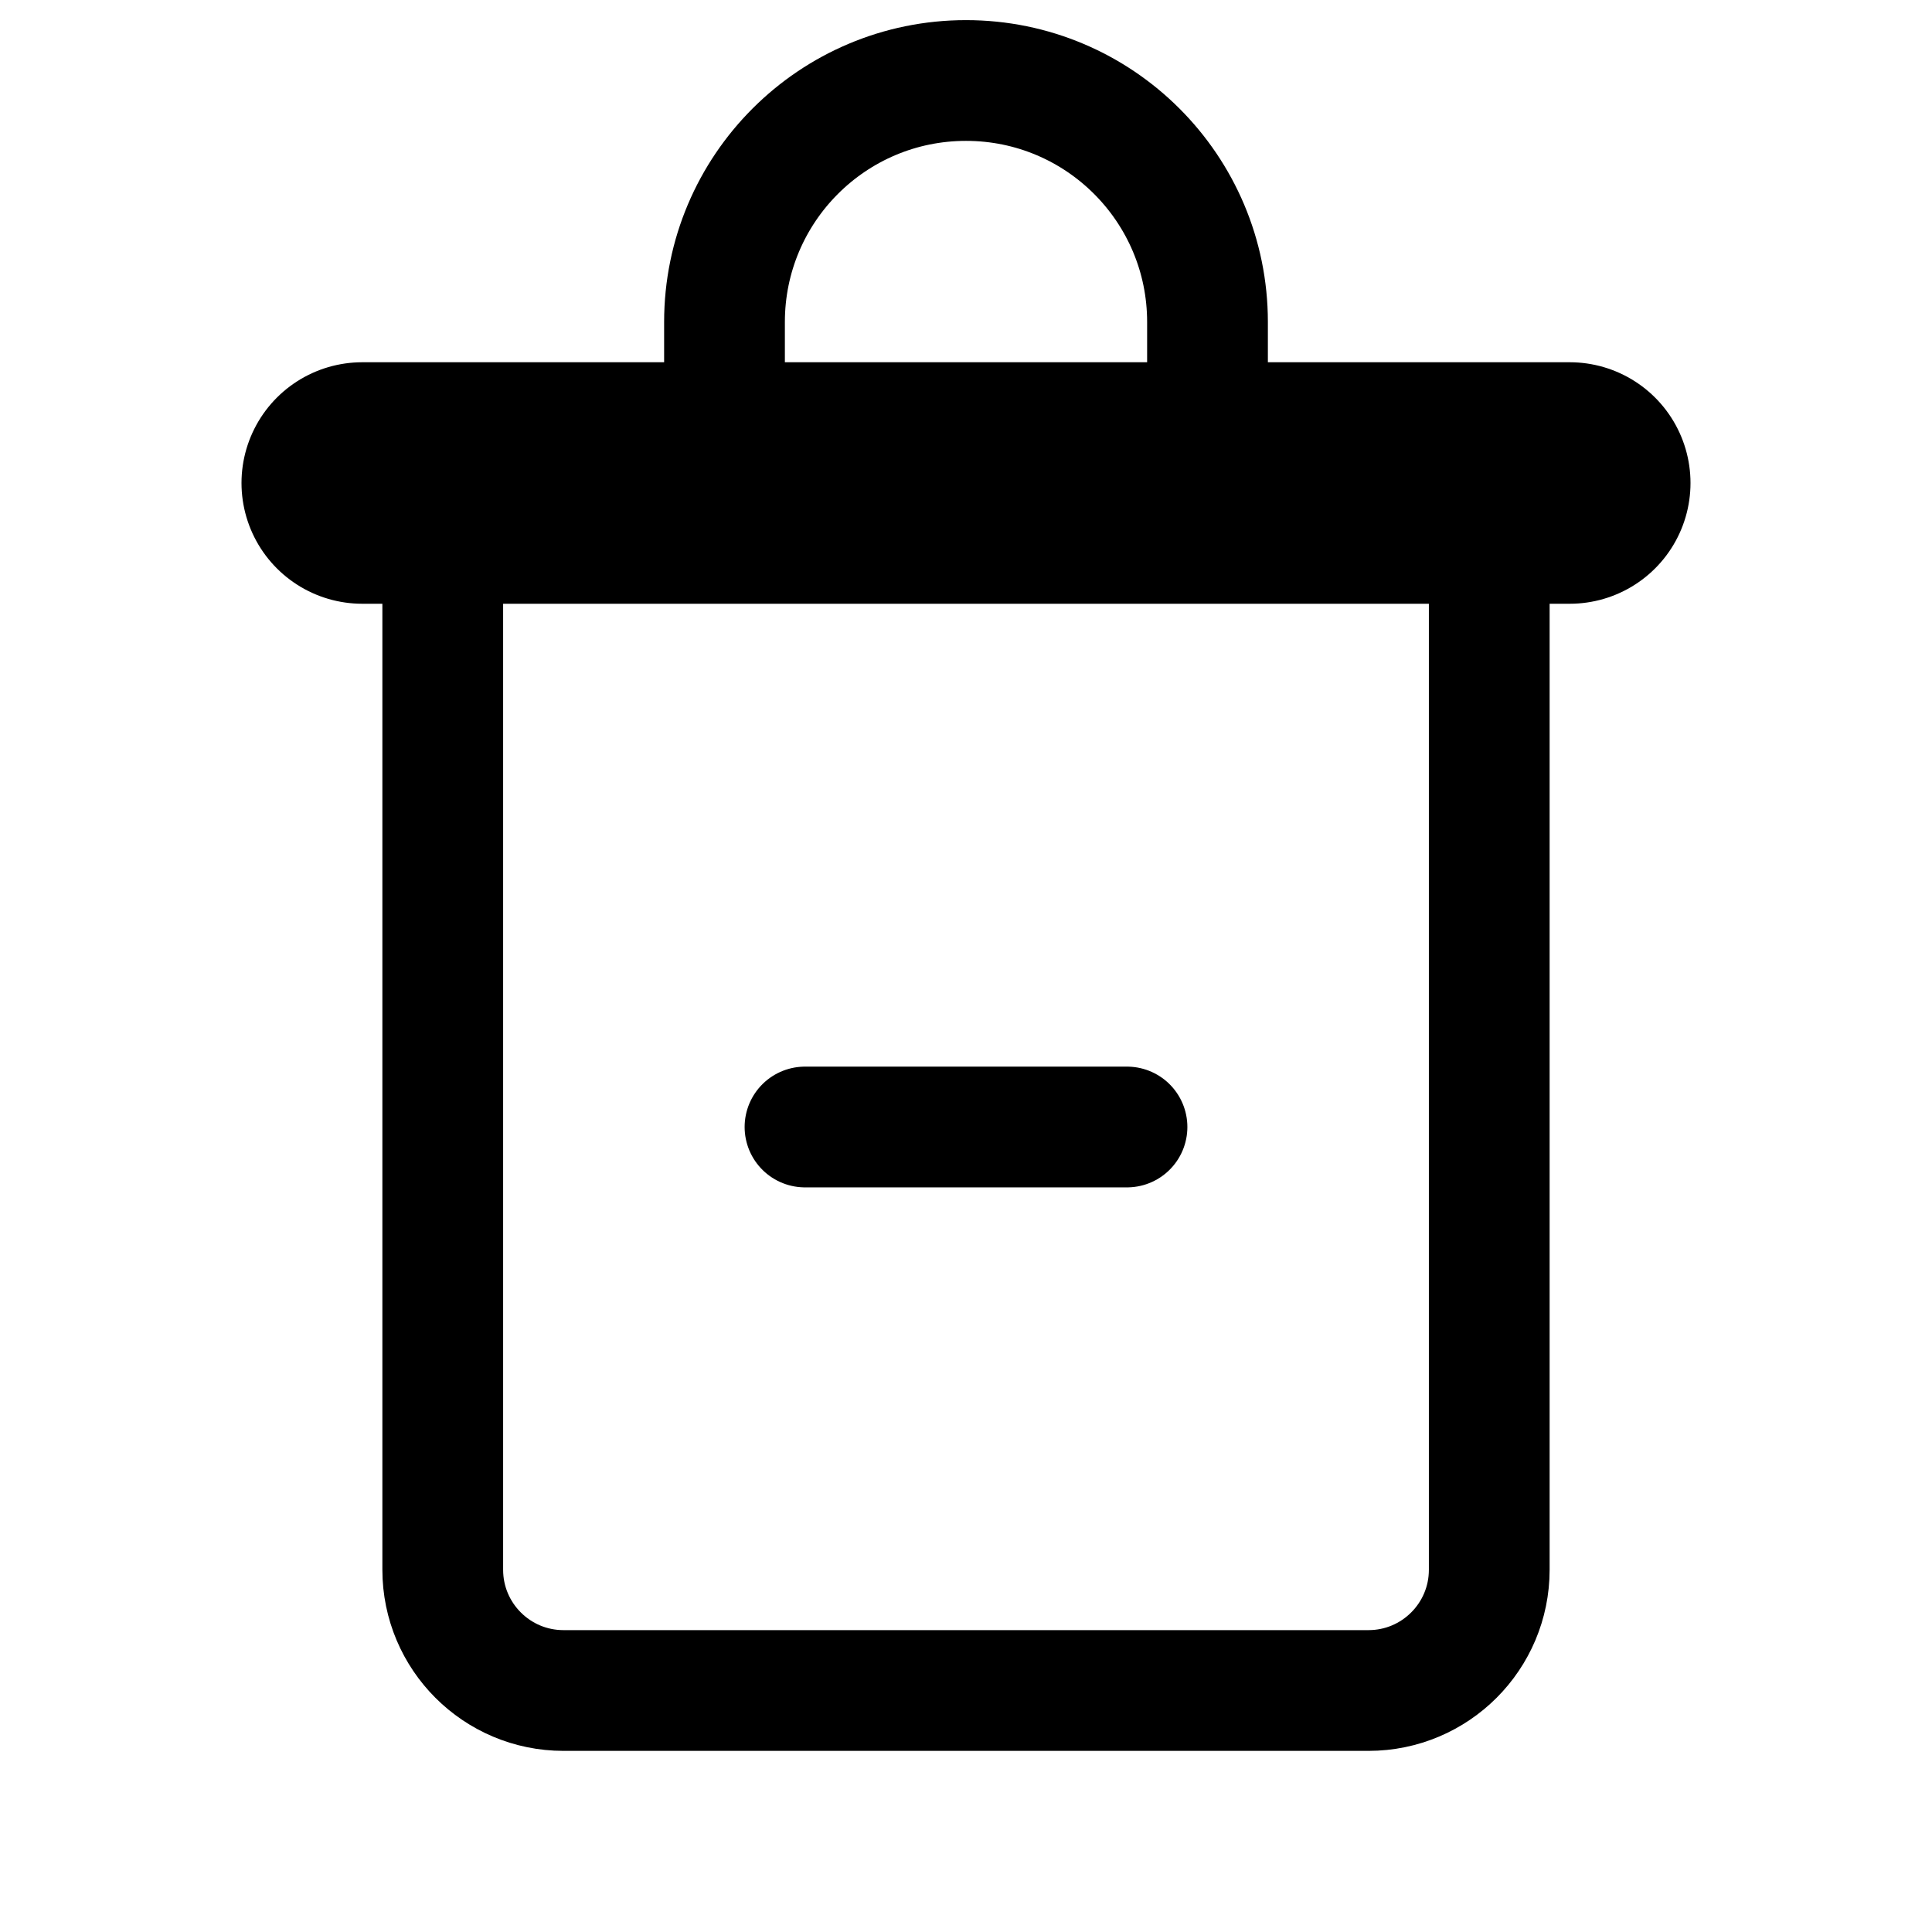
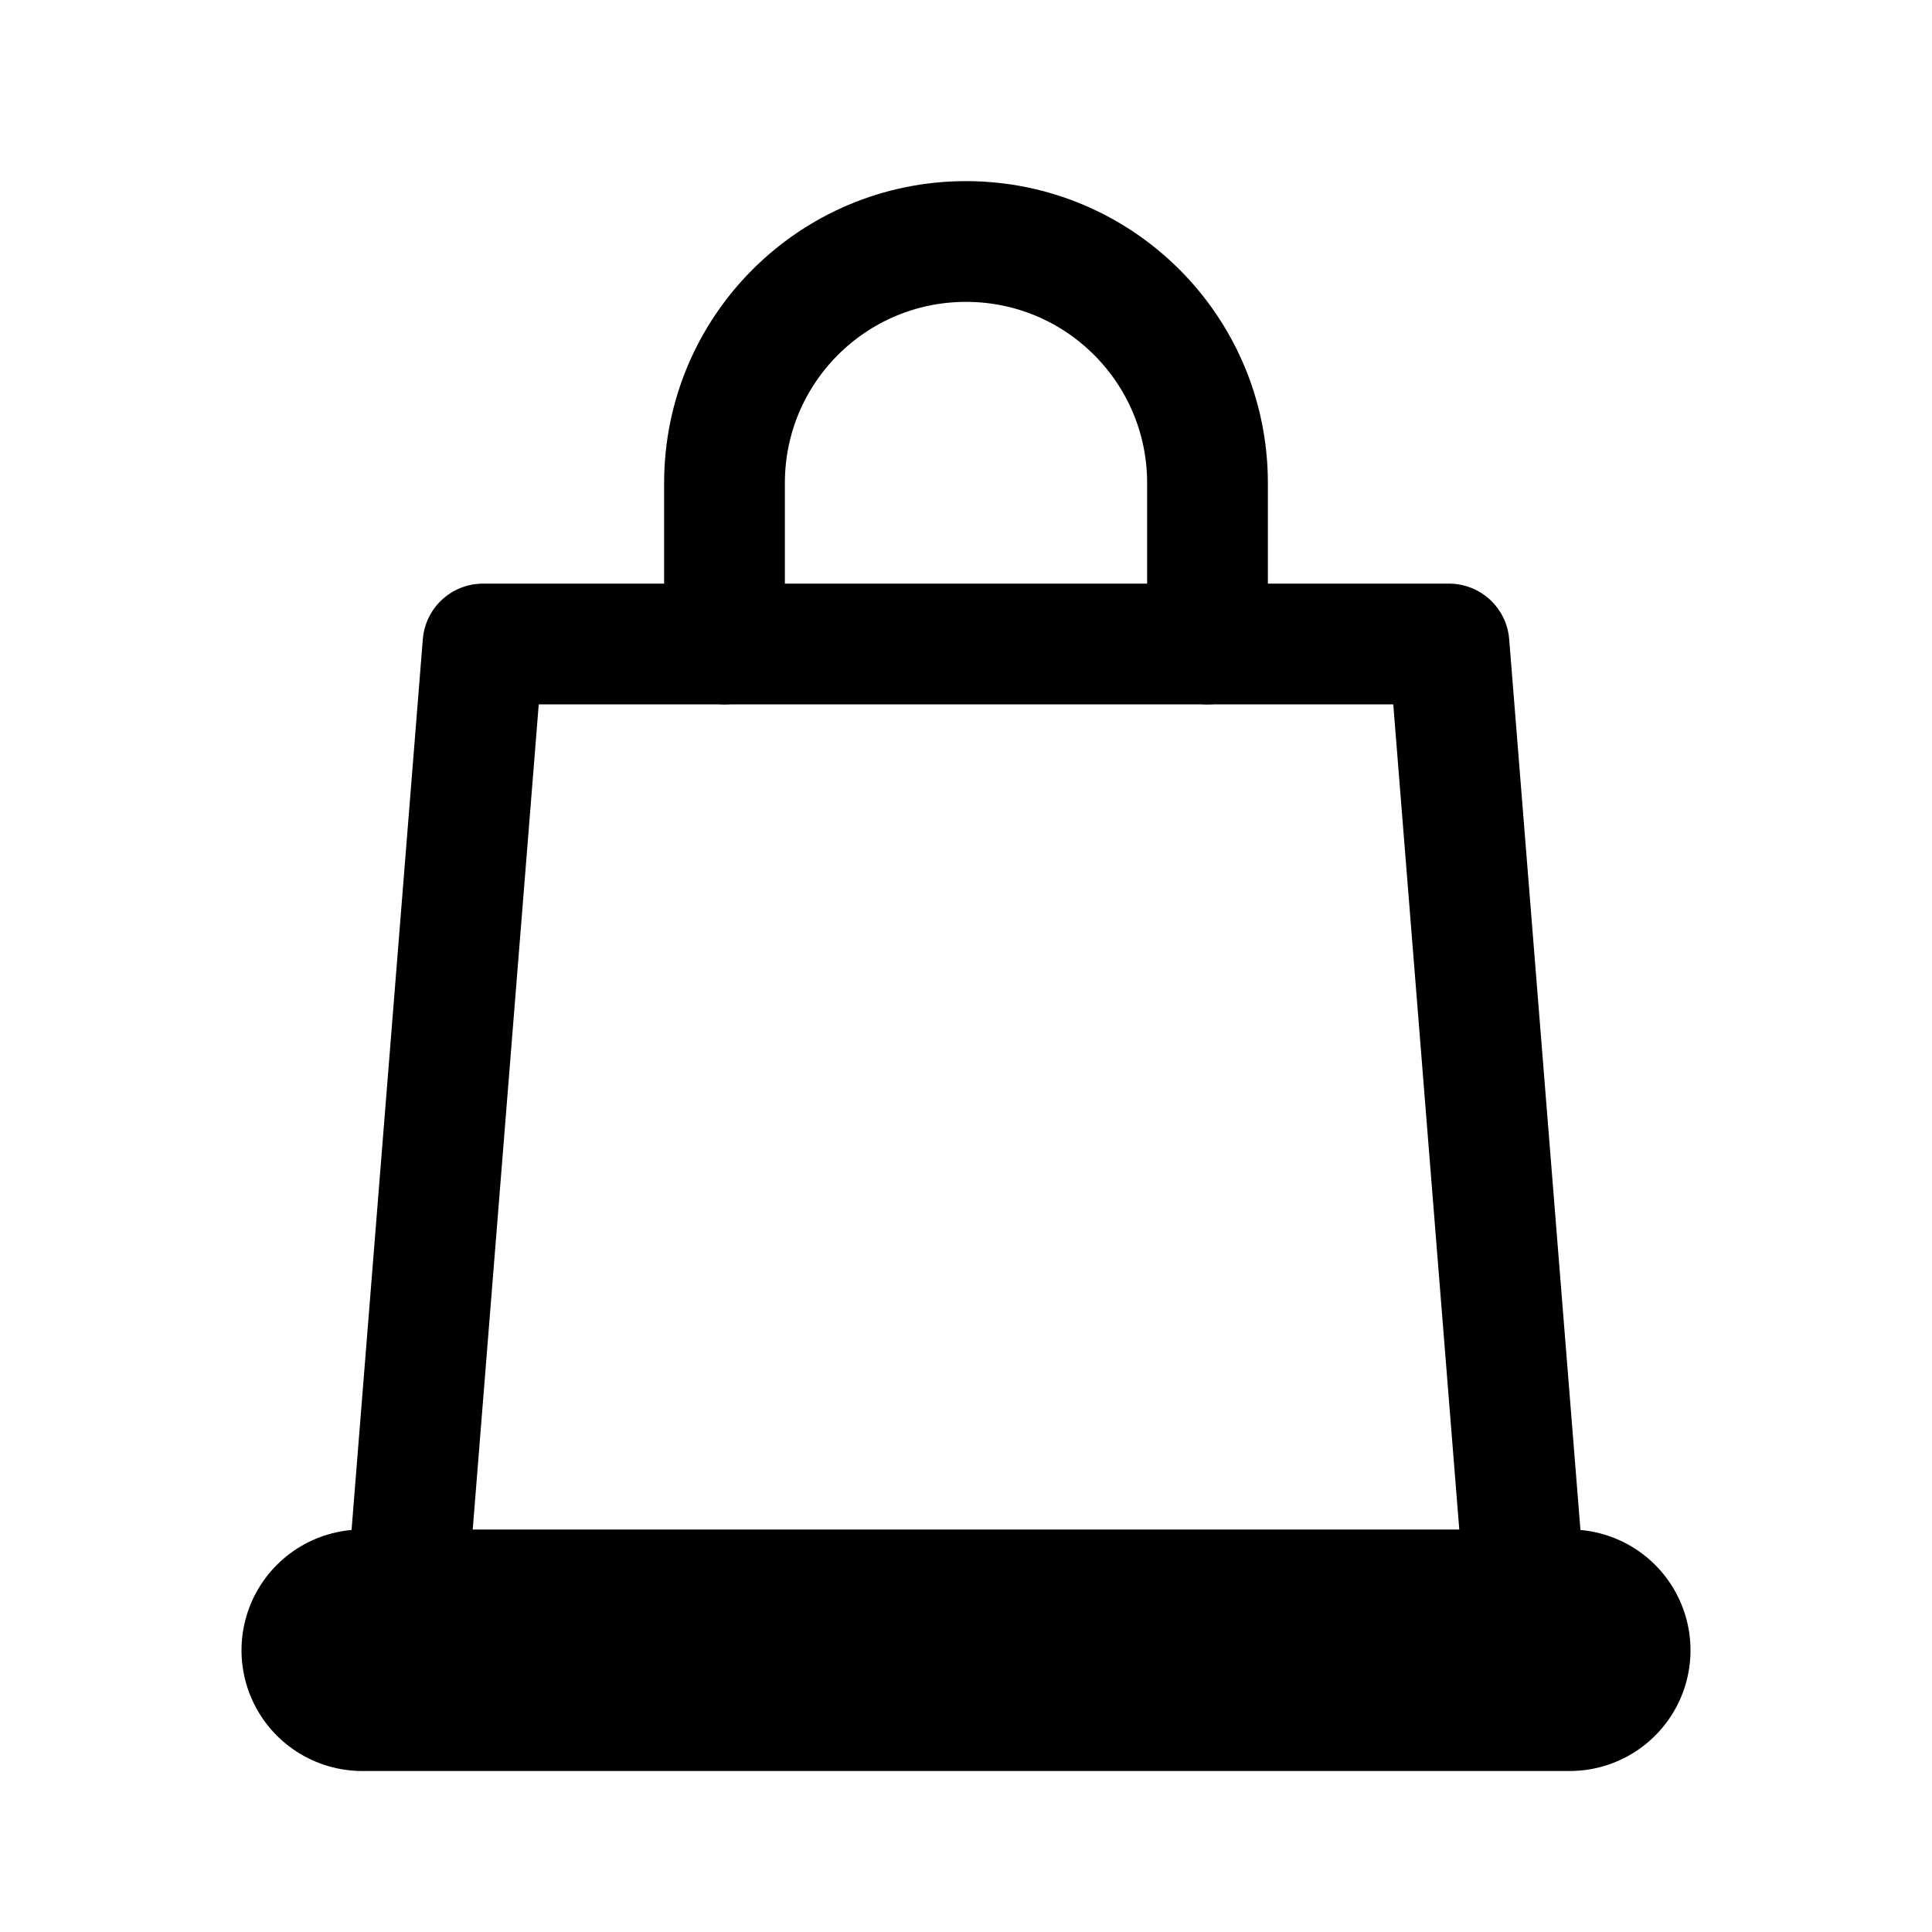
<svg xmlns="http://www.w3.org/2000/svg" fill="none" class="icon icon-cart-empty" viewBox="0 0 24 24" aria-hidden="true" focusable="false">
-   <path stroke="currentColor" stroke-width="1.5" stroke-linecap="round" stroke-linejoin="round" d="M5.5 7v12.5A1.5 1.5 0 0 0 7 21h10a1.5 1.5 0 0 0 1.5-1.5V7" />
-   <path stroke="currentColor" stroke-width="1.5" stroke-linecap="round" stroke-linejoin="round" d="M9 4.5V4a3 3 0 0 1 6 0v.5" />
-   <path stroke="currentColor" stroke-width="3" stroke-linecap="round" stroke-linejoin="round" d="M4.5 6h15" />
-   <path stroke="currentColor" stroke-width="1.5" stroke-linecap="round" stroke-linejoin="round" d="M10 14h4" />
+   <path stroke="currentColor" stroke-width="1.5" stroke-linecap="round" stroke-linejoin="round" d="M5 20.5 6 8h12l1 12.5" />
+   <path stroke="currentColor" stroke-width="1.5" stroke-linecap="round" stroke-linejoin="round" d="M9 8V6a3 3 0 0 1 6 0v2" />
+   <path stroke="currentColor" stroke-width="3" stroke-linecap="round" stroke-linejoin="round" d="M4.5 20.5h15" />
</svg>
